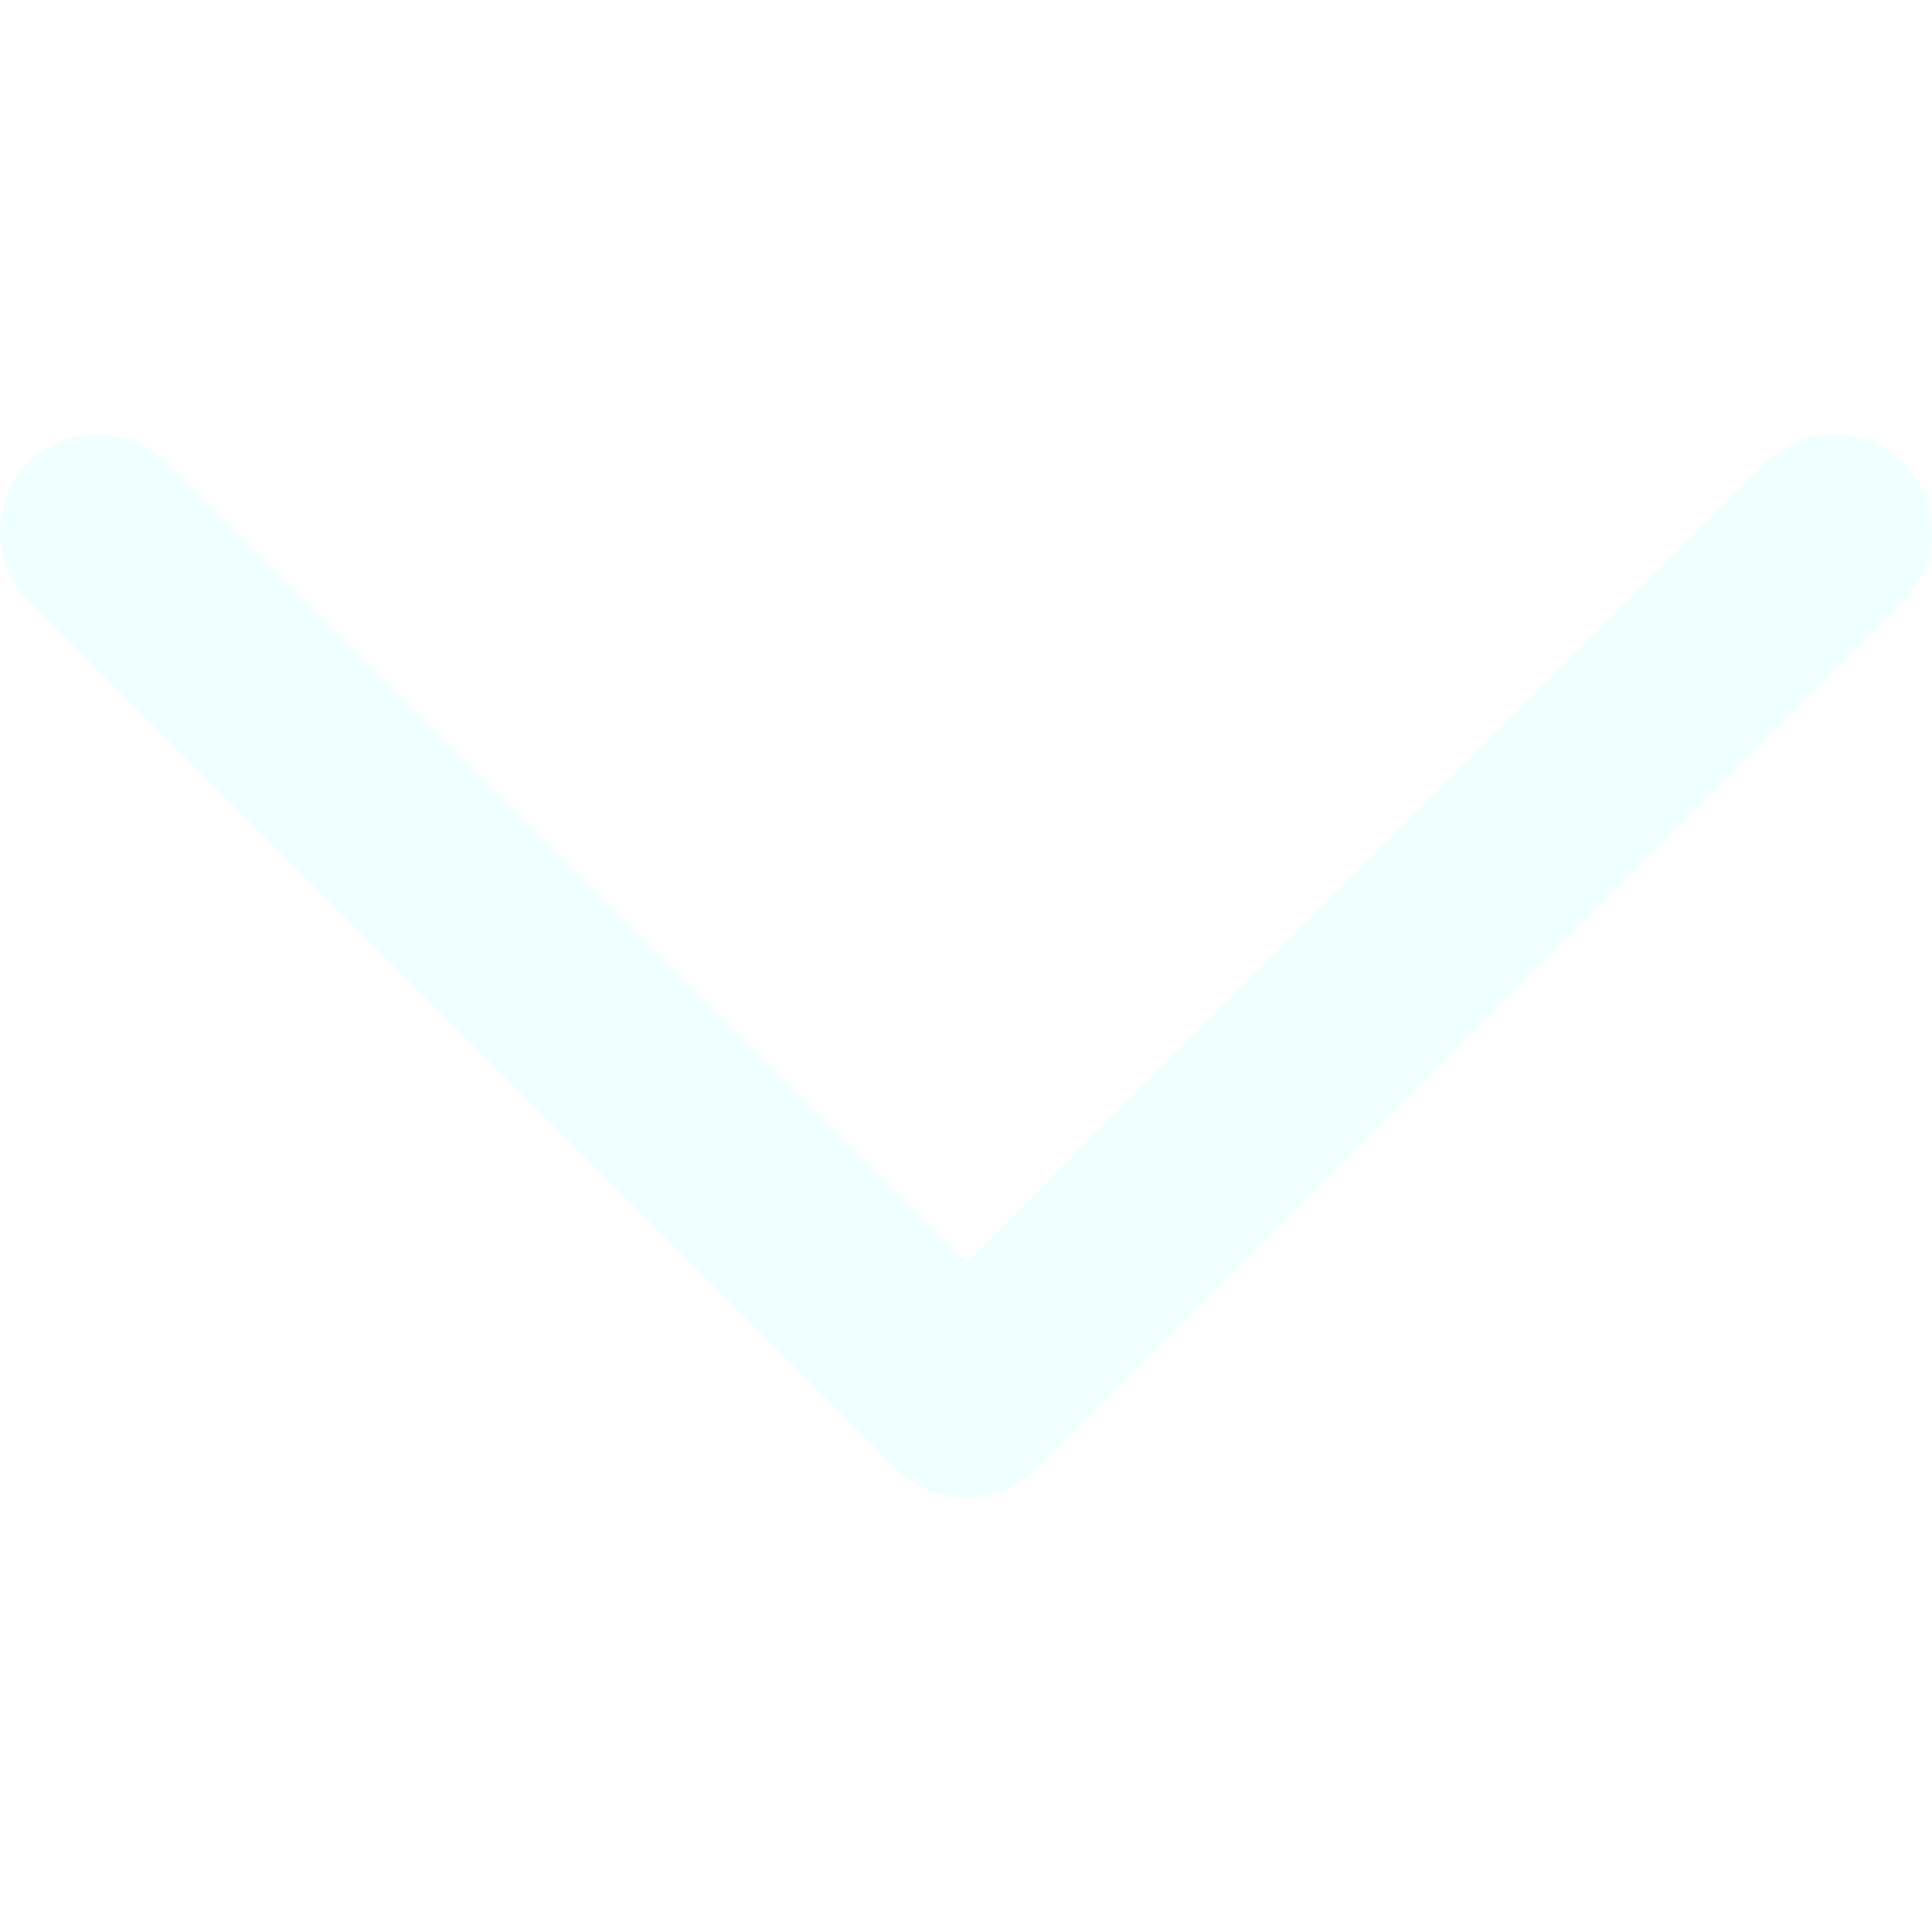
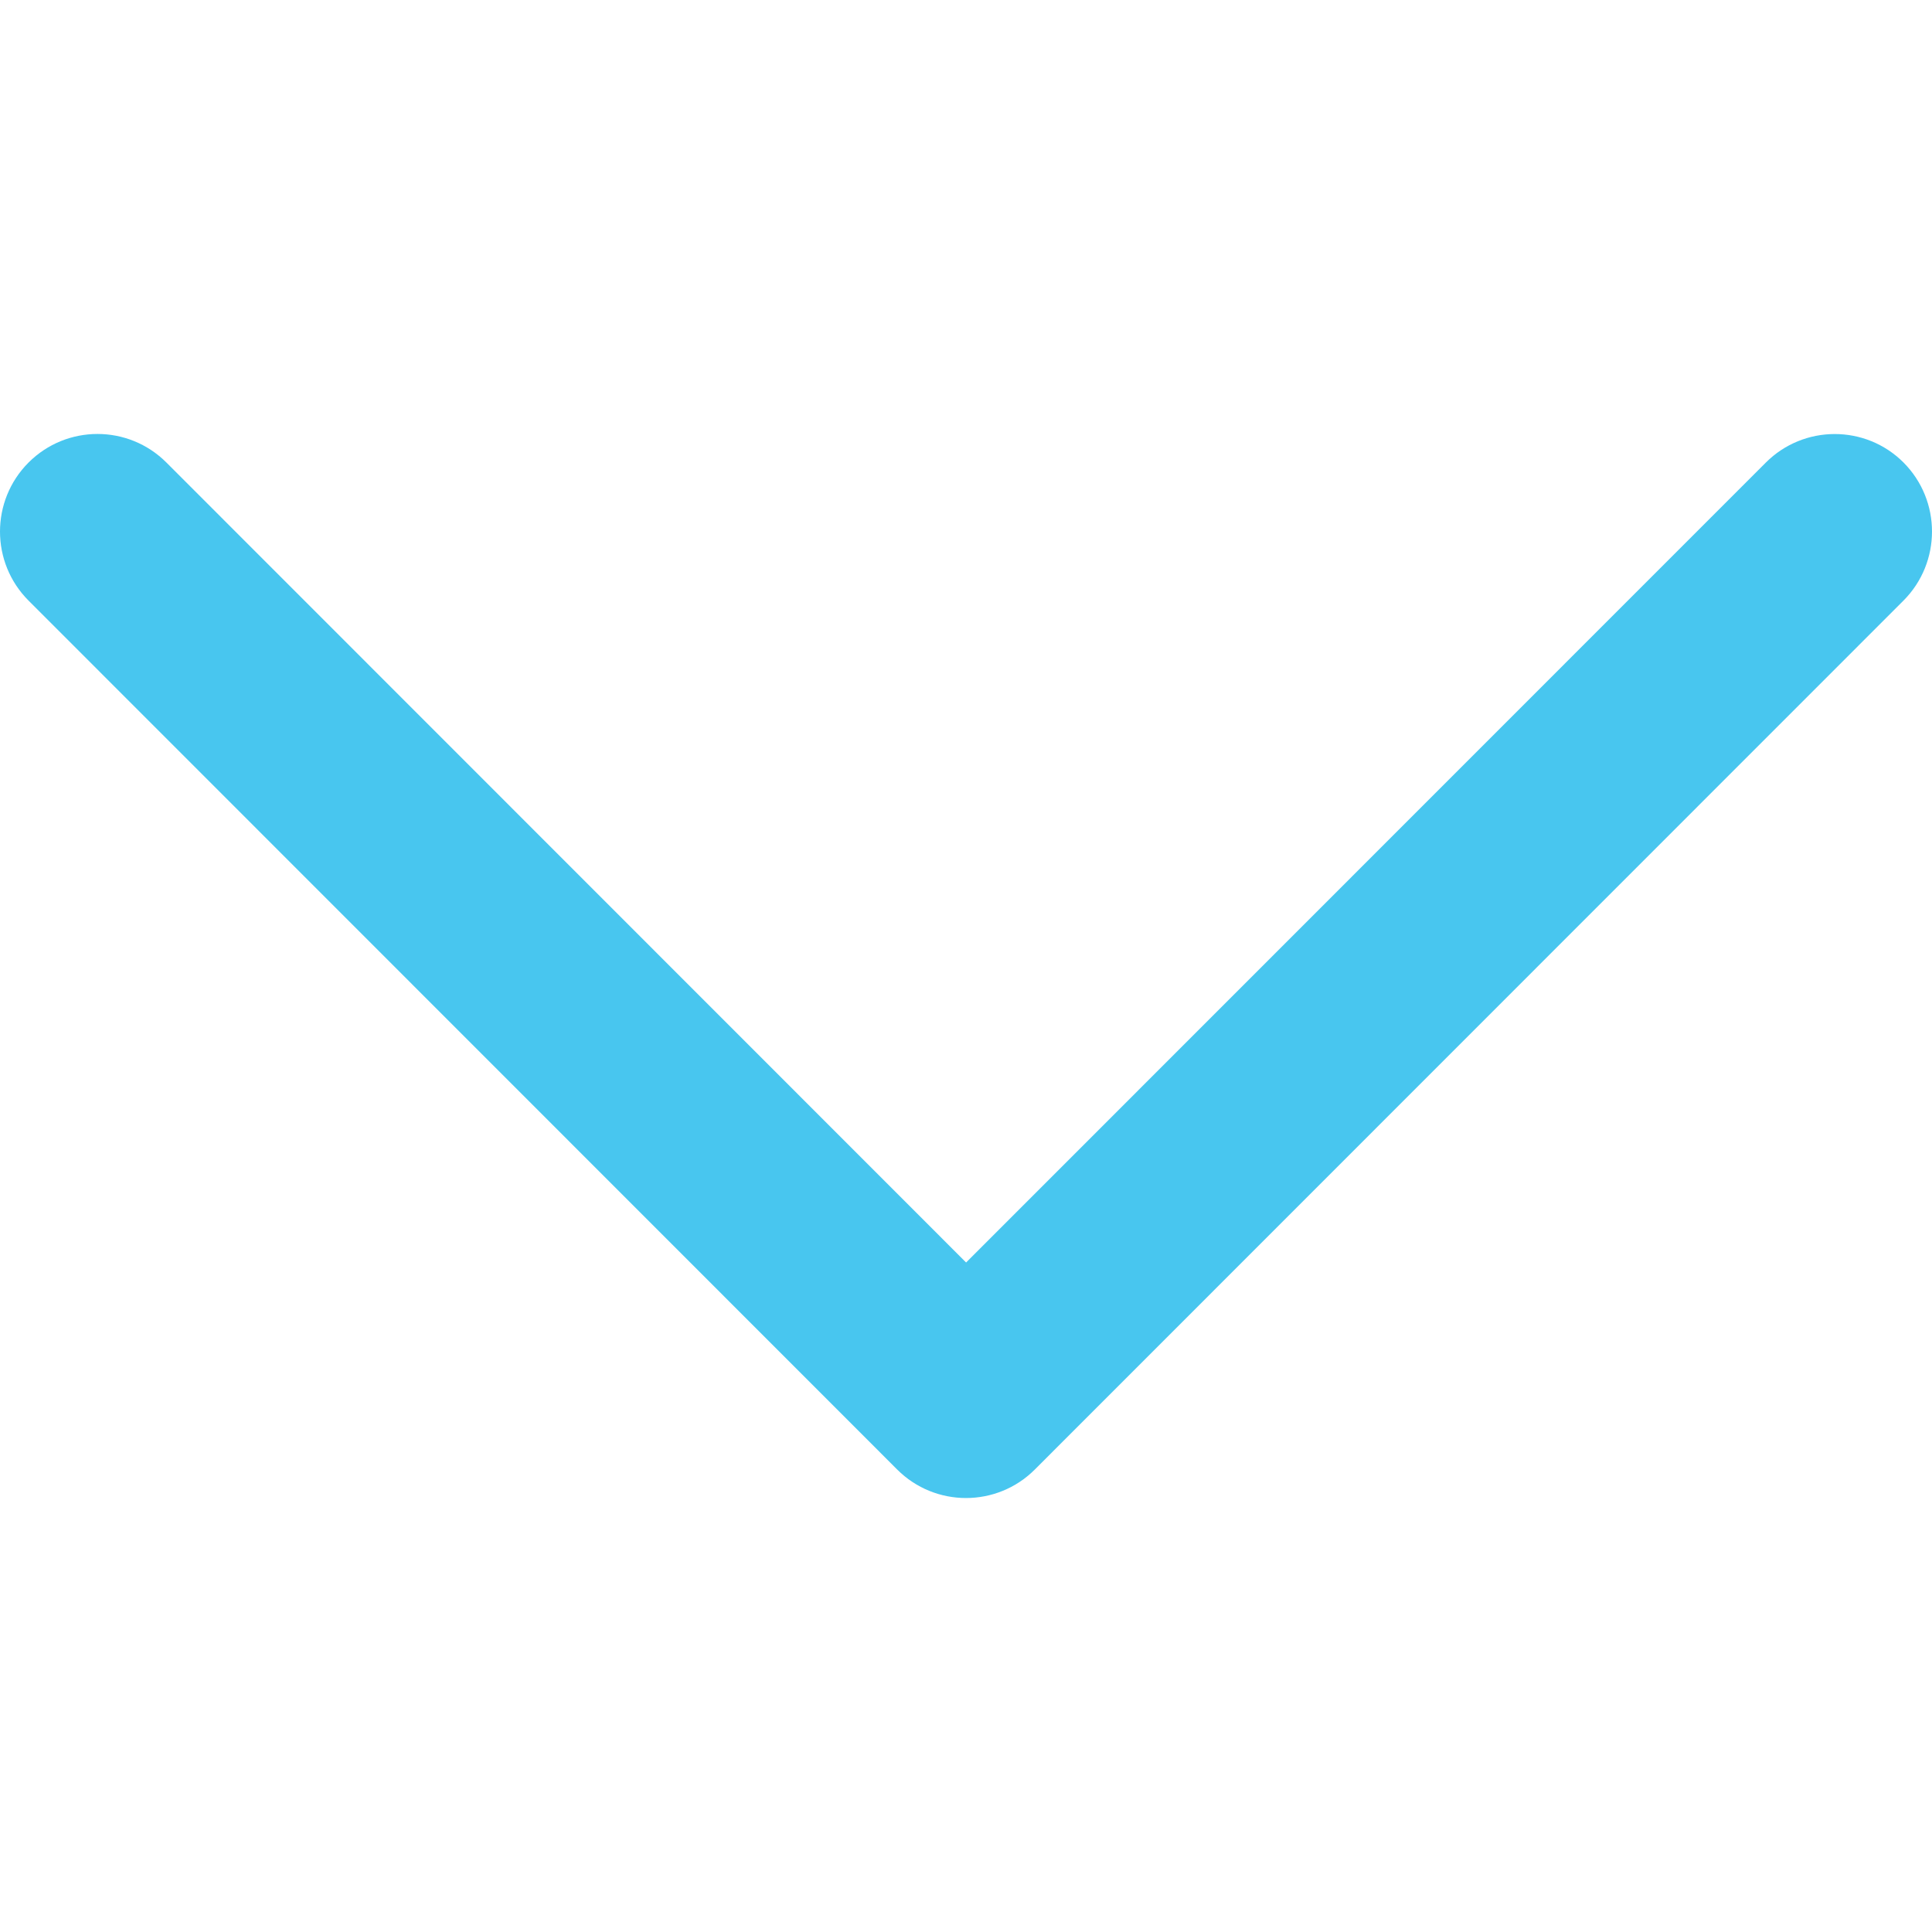
<svg xmlns="http://www.w3.org/2000/svg" version="1.1" id="Capa_1" x="0px" y="0px" width="60" height="60" viewBox="0 0 240.811 240.811" style="enable-background:new 0 0 240.811 240.811;" xml:space="preserve">
  <g>
-     <path fill="azure" id="Expand_More" d="M220.088,57.667l-99.671,99.695L20.746,57.655c-4.752-4.752-12.439-4.752-17.191,0   c-4.74,4.752-4.74,12.451,0,17.203l108.261,108.297l0,0l0,0c4.74,4.752,12.439,4.752,17.179,0L237.256,74.859   c4.74-4.752,4.74-12.463,0-17.215C232.528,52.915,224.828,52.915,220.088,57.667z" />
+     <path fill="#48c6ef" id="Expand_More" d="M220.088,57.667l-99.671,99.695L20.746,57.655c-4.752-4.752-12.439-4.752-17.191,0   c-4.74,4.752-4.74,12.451,0,17.203l108.261,108.297l0,0l0,0c4.74,4.752,12.439,4.752,17.179,0L237.256,74.859   c4.74-4.752,4.74-12.463,0-17.215C232.528,52.915,224.828,52.915,220.088,57.667z" />
    <g>
	</g>
    <g>
	</g>
    <g>
	</g>
    <g>
	</g>
    <g>
	</g>
    <g>
	</g>
  </g>
  <g>
</g>
  <g>
</g>
  <g>
</g>
  <g>
</g>
  <g>
</g>
  <g>
</g>
  <g>
</g>
  <g>
</g>
  <g>
</g>
  <g>
</g>
  <g>
</g>
  <g>
</g>
  <g>
</g>
  <g>
</g>
  <g>
</g>
</svg>
